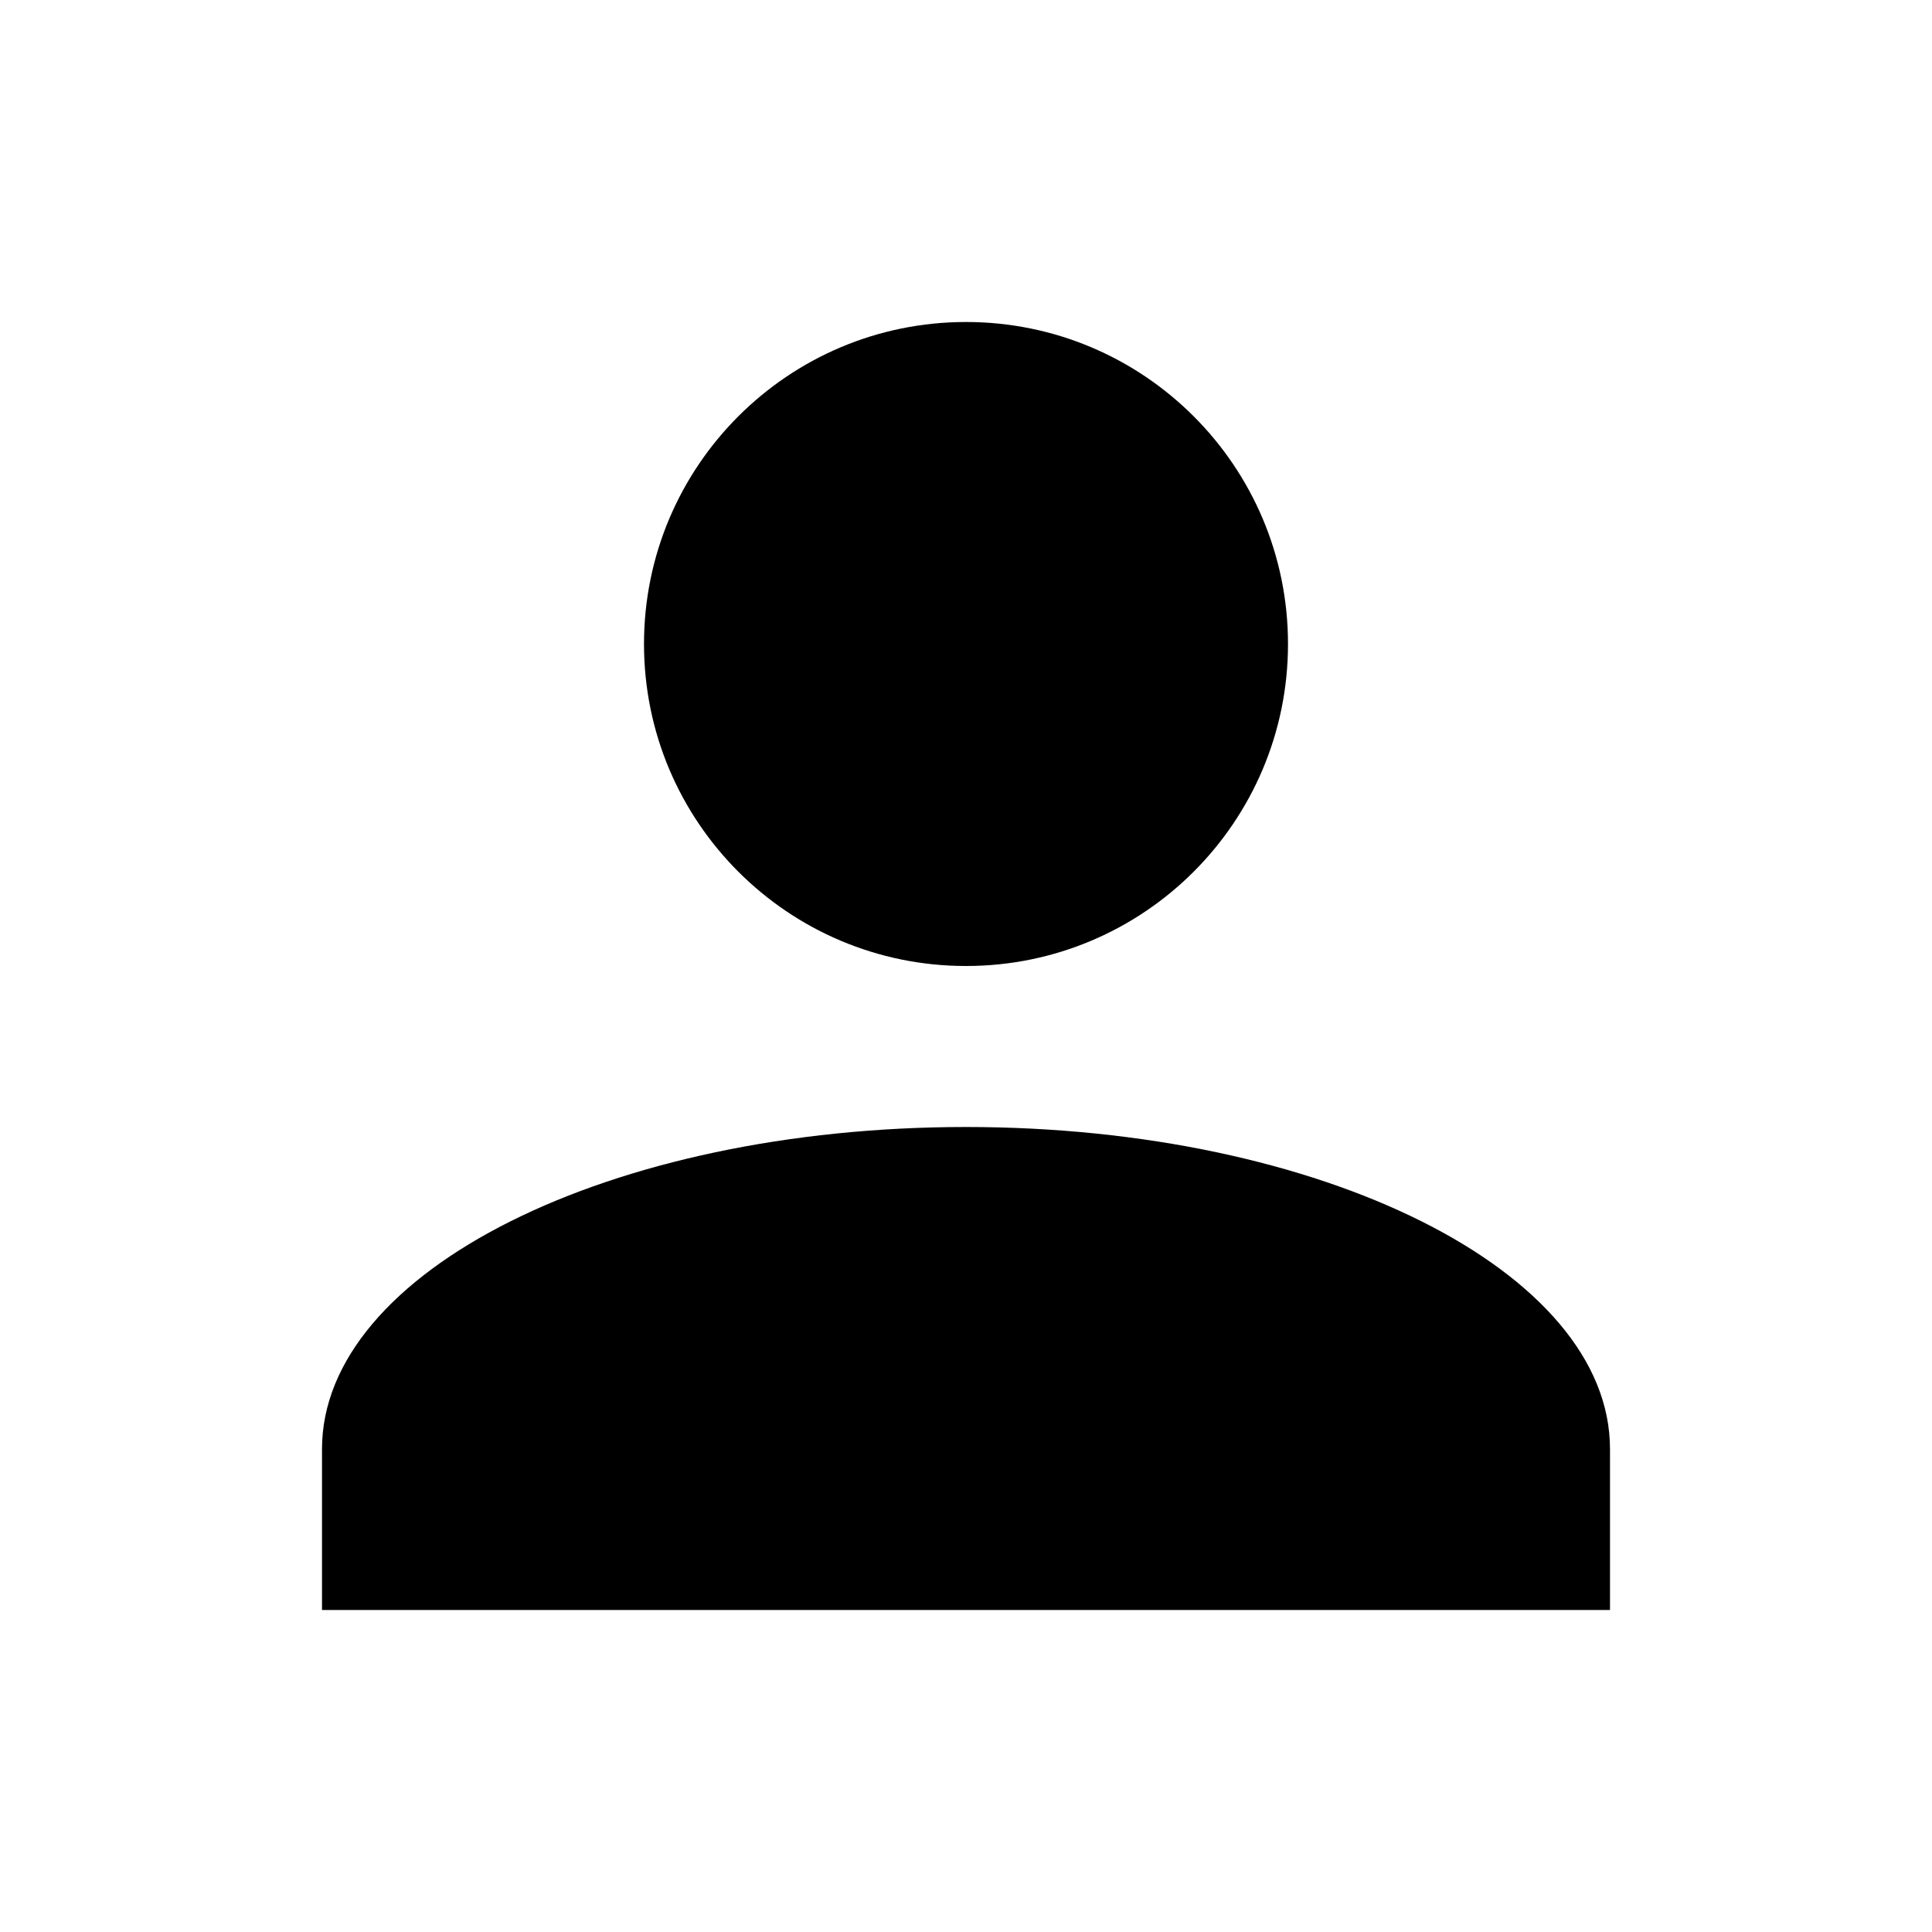
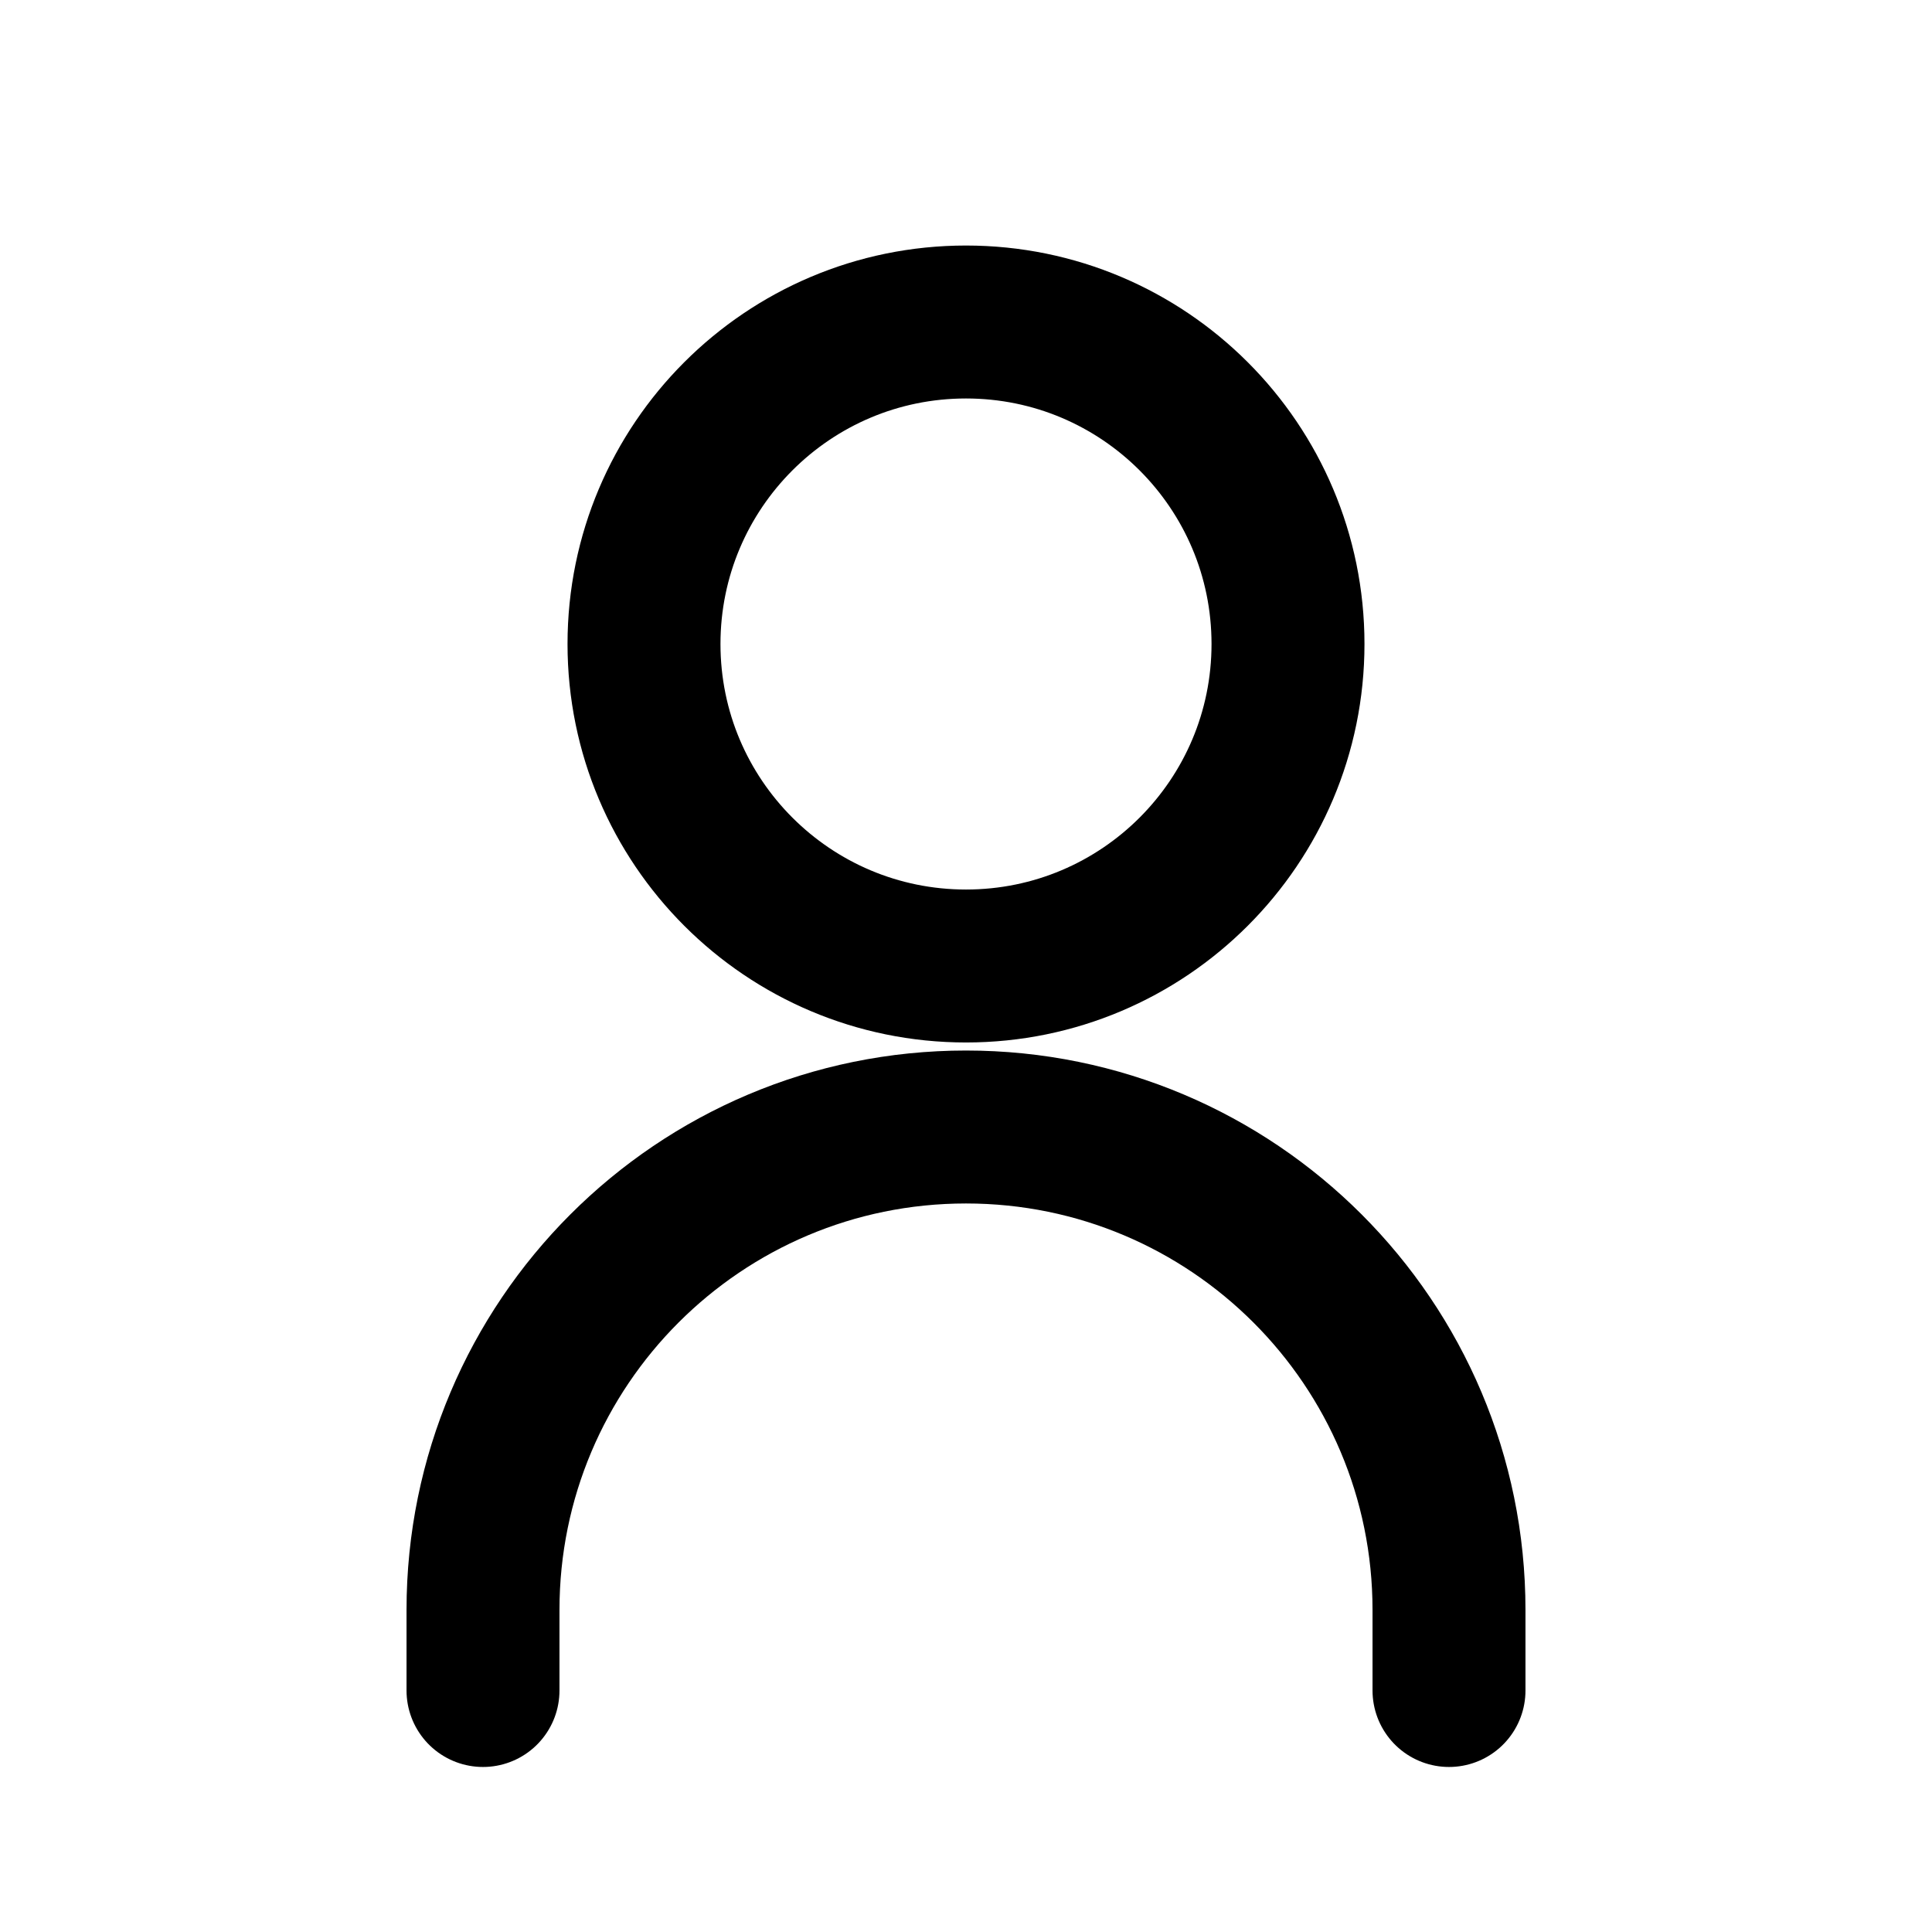
- <svg xmlns="http://www.w3.org/2000/svg" id="mdi-account" viewBox="0 0 24 24">
-   <path d="M12,4A4,4 0 0,1 16,8A4,4 0 0,1 12,12A4,4 0 0,1 8,8A4,4 0 0,1 12,4M12,14C16.42,14 20,15.79 20,18V20H4V18C4,15.79 7.58,14 12,14Z" />
+ <svg xmlns="http://www.w3.org/2000/svg" viewBox="0 0 24 24" fill="none" stroke="currentColor" stroke-width="1.9" stroke-linecap="round" stroke-linejoin="round">
+   <circle cx="12" cy="8" r="4" />
+   <path d="M6 21v-1a6 6 0 0 1 12 0v1" />
</svg>
